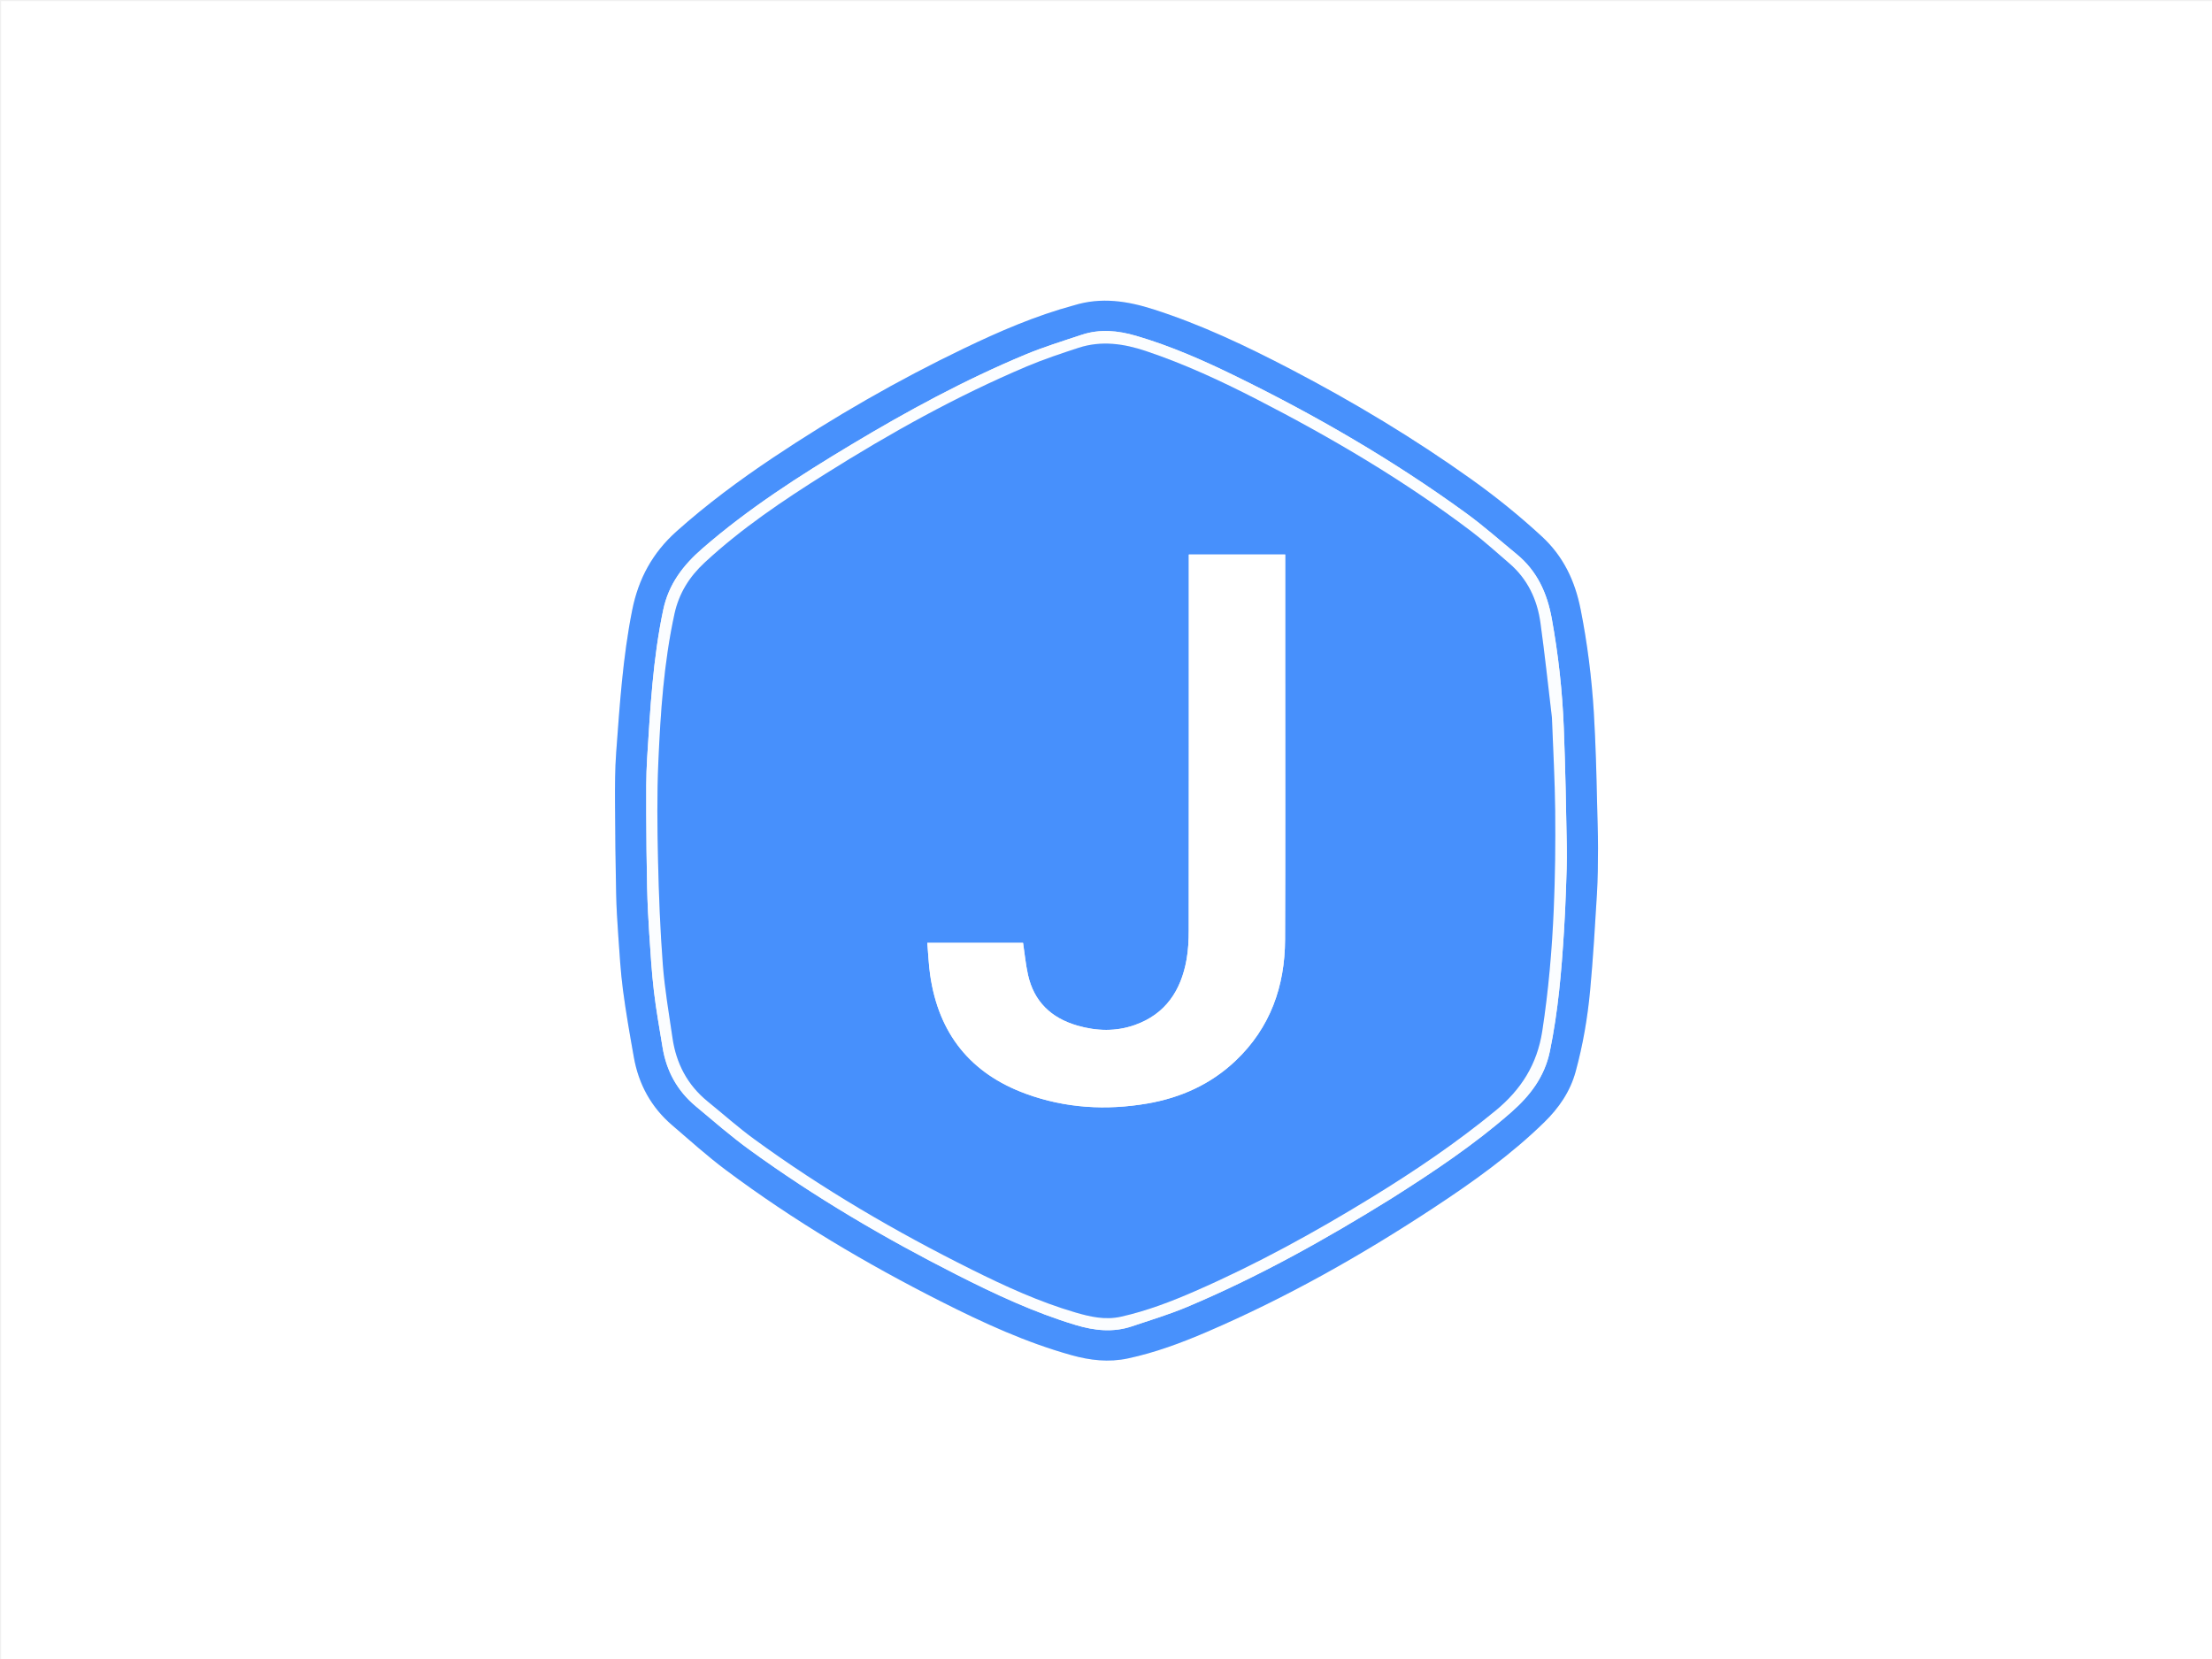
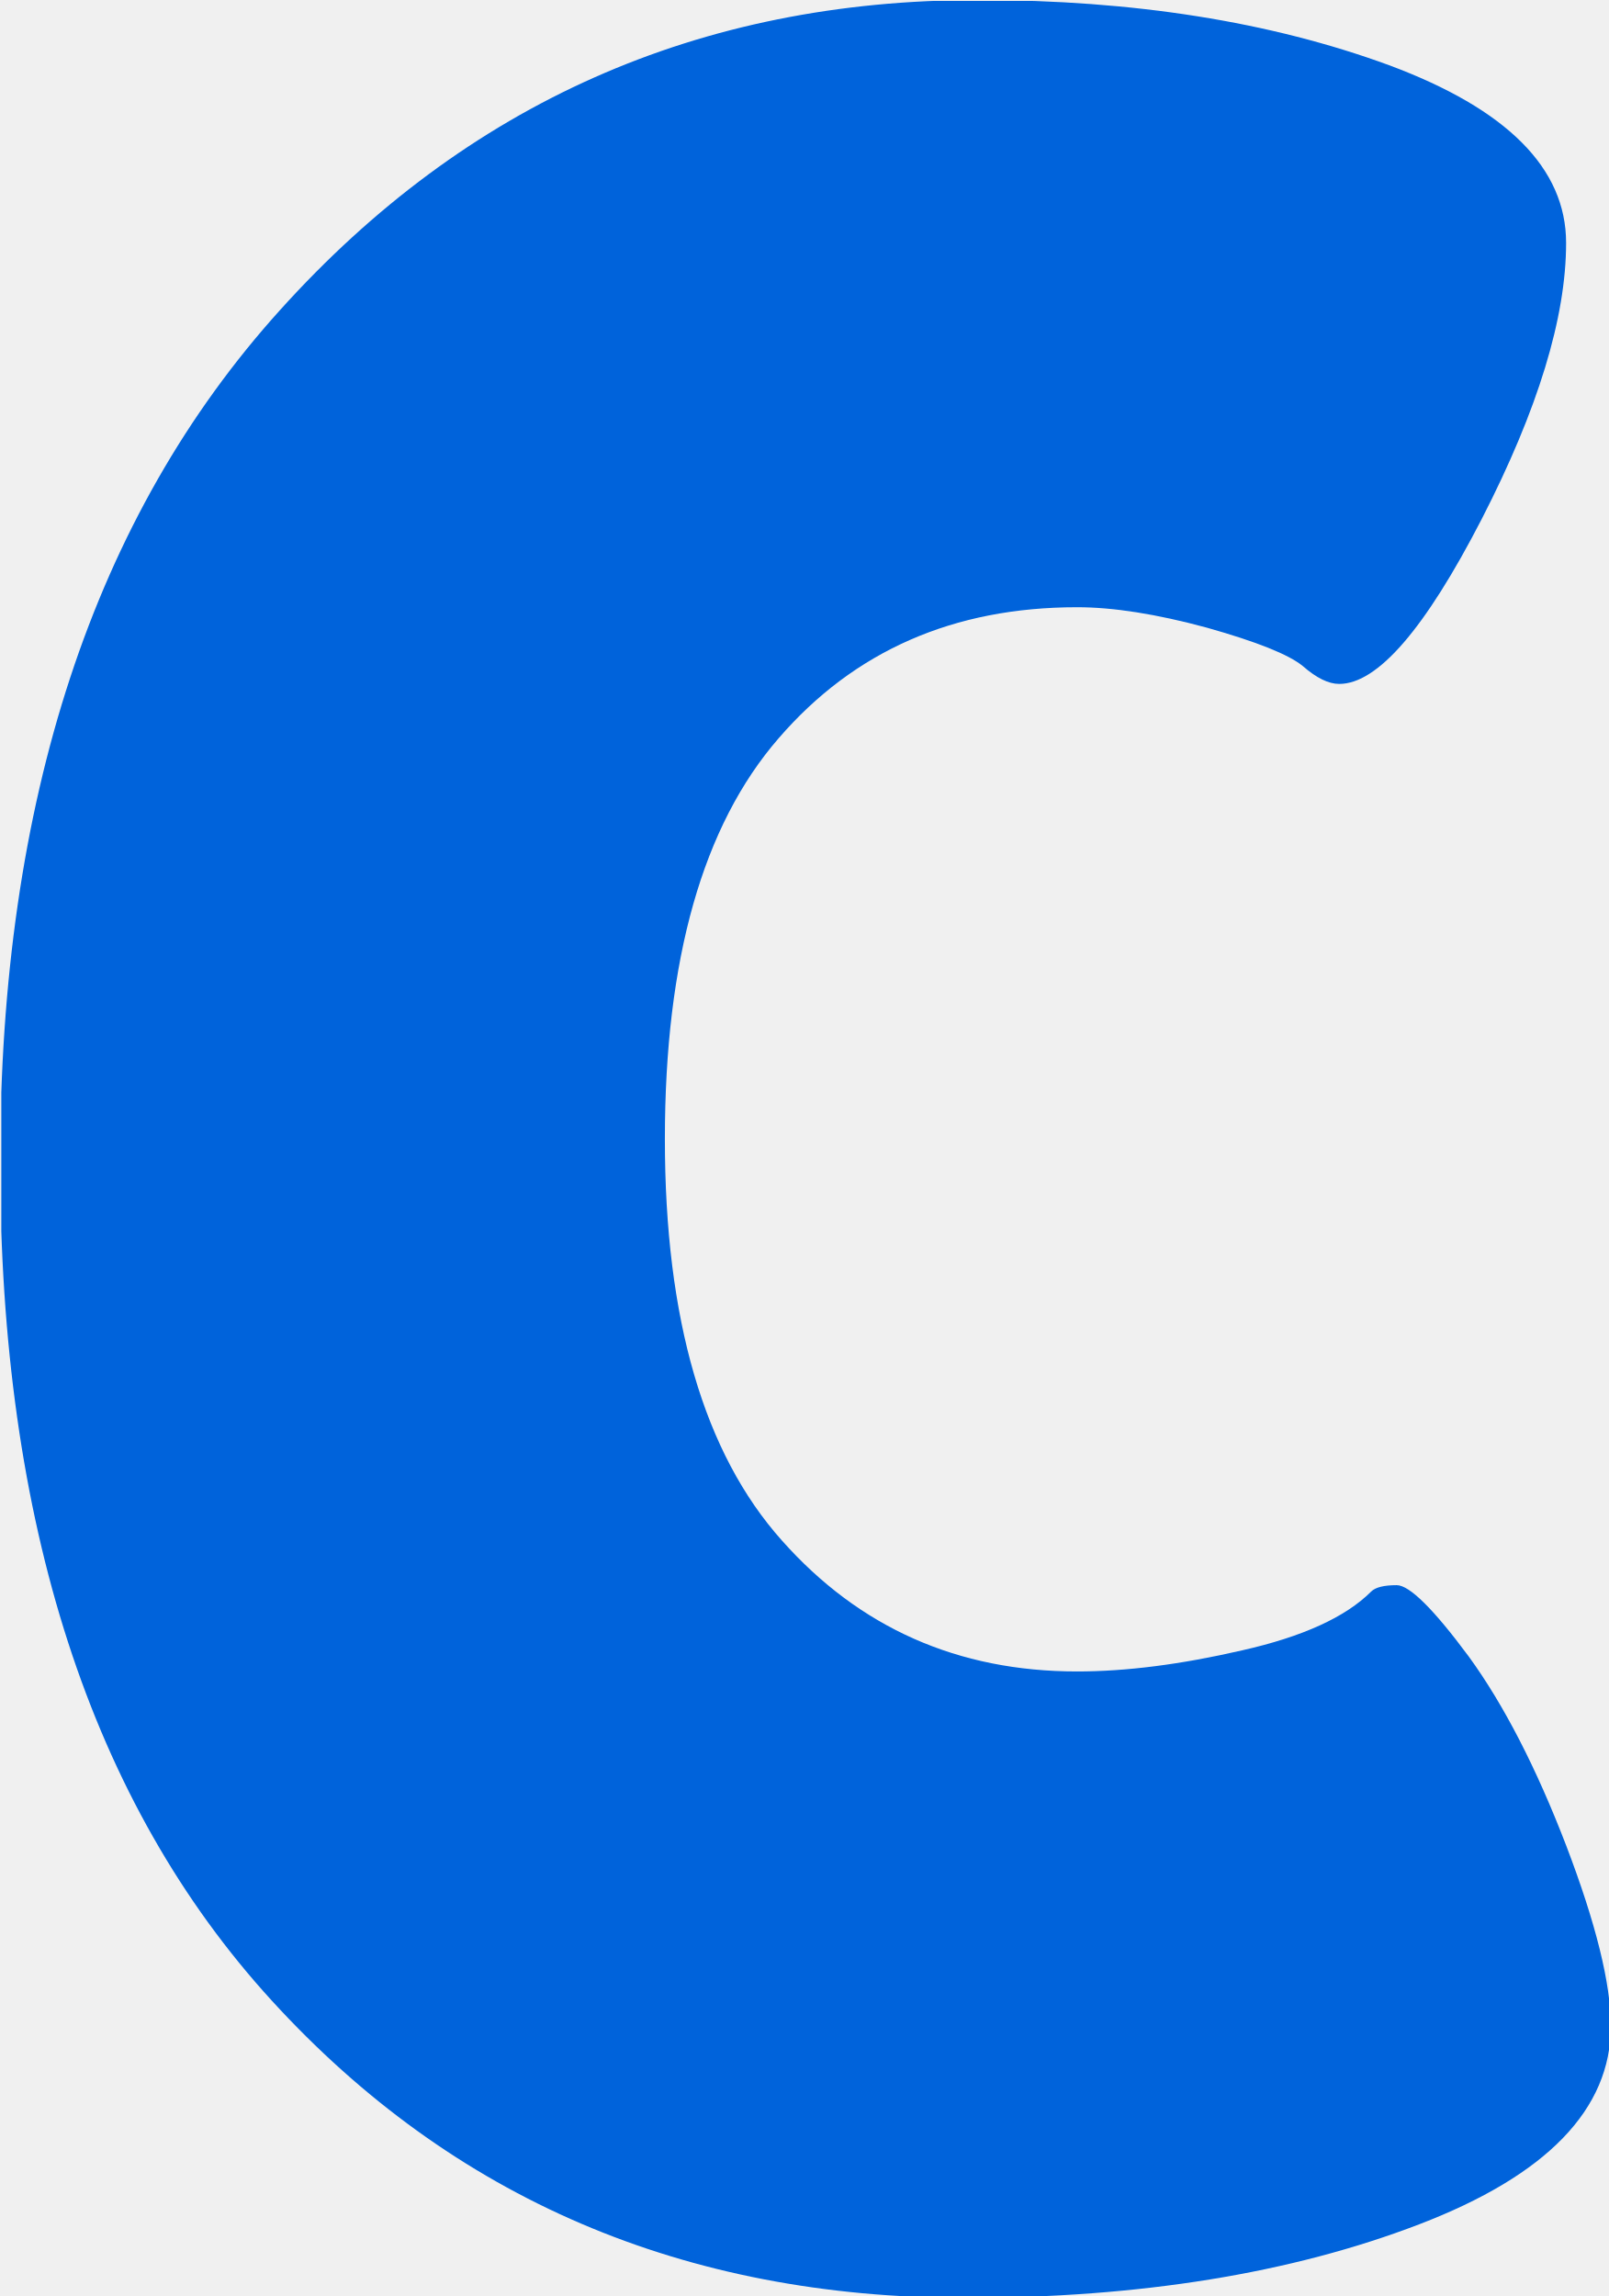
- <svg xmlns="http://www.w3.org/2000/svg" version="1.1" id="Layer_1" x="0px" y="0px" width="100%" viewBox="0 0 2000 1500" enable-background="new 0 0 2000 1500" xml:space="preserve">
-   <path fill="#FFFFFF" opacity="1" stroke="none" d=" M1354,1501   C902.667,1501 451.834,1501 1,1501   C1,1001 1,501.001 1,1.001   C667.666,1 1334.332,1 2000.999,1   C2000.999,500.999 2000.999,1000.999 2001,1500.999   C1785.5,1501 1570,1501 1354,1501  M970.659,276.13   C936.145,285.503 903.494,299.668 871.38,315.109   C811.565,343.868 754.167,376.898 698.995,413.772   C668.506,434.148 639.119,455.935 611.699,480.426   C590.056,499.758 577.308,523.131 571.619,551.568   C563.1,594.149 560.324,637.265 557.123,680.367   C556.004,695.429 556.016,710.599 556.067,725.718   C556.158,753.002 556.516,780.287 557.071,807.566   C557.331,820.342 558.105,833.119 559.01,845.869   C560.173,862.238 561.092,878.661 563.227,894.915   C565.911,915.343 569.489,935.665 573.102,955.958   C577.453,980.399 588.772,1001.142 607.72,1017.37   C623.775,1031.12 639.502,1045.356 656.411,1057.991   C717.53,1103.662 782.96,1142.424 850.983,1176.823   C889.023,1196.06 927.699,1213.872 968.968,1225.339   C985.705,1229.99 1002.461,1231.933 1019.738,1228.257   C1044.449,1222.998 1067.953,1214.239 1091.049,1204.318   C1163.161,1173.345 1231.207,1134.883 1296.667,1091.767   C1331.75,1068.66 1365.914,1044.307 1396.119,1014.844   C1409.479,1001.812 1419.685,987.057 1424.68,968.756   C1431.23,944.753 1435.413,920.323 1437.715,895.648   C1440.416,866.691 1442.133,837.636 1443.871,808.599   C1444.704,794.682 1444.851,780.709 1444.858,766.76   C1444.866,752.809 1444.331,738.857 1443.999,724.906   C1443.691,711.959 1443.44,699.009 1442.975,686.067   C1442.475,672.133 1441.952,658.195 1441.09,644.281   C1439.142,612.861 1435.264,581.698 1429.108,550.786   C1424.022,525.242 1413.625,503.092 1394.102,485.067   C1373.972,466.483 1352.769,449.348 1330.524,433.467   C1278.532,396.349 1223.898,363.518 1167.293,333.975   C1127.14,313.019 1086.305,293.564 1043.021,279.71   C1019.45,272.165 995.779,268.409 970.659,276.13  z" />
-   <path fill="#4891FC" opacity="1" stroke="none" d=" M971.062,276.05   C995.779,268.409 1019.45,272.165 1043.021,279.71   C1086.305,293.564 1127.14,313.019 1167.293,333.975   C1223.898,363.518 1278.532,396.349 1330.524,433.467   C1352.769,449.348 1373.972,466.483 1394.102,485.067   C1413.625,503.092 1424.022,525.242 1429.108,550.786   C1435.264,581.698 1439.142,612.861 1441.09,644.281   C1441.952,658.195 1442.475,672.133 1442.975,686.067   C1443.44,699.009 1443.691,711.959 1443.999,724.906   C1444.331,738.857 1444.866,752.809 1444.858,766.76   C1444.851,780.709 1444.704,794.682 1443.871,808.599   C1442.133,837.636 1440.416,866.691 1437.715,895.648   C1435.413,920.323 1431.23,944.753 1424.68,968.756   C1419.685,987.057 1409.479,1001.812 1396.119,1014.844   C1365.914,1044.307 1331.75,1068.66 1296.667,1091.767   C1231.207,1134.883 1163.161,1173.345 1091.049,1204.318   C1067.953,1214.239 1044.449,1222.998 1019.738,1228.257   C1002.461,1231.933 985.705,1229.99 968.968,1225.339   C927.699,1213.872 889.023,1196.06 850.983,1176.823   C782.96,1142.424 717.53,1103.662 656.411,1057.991   C639.502,1045.356 623.775,1031.12 607.72,1017.37   C588.772,1001.142 577.453,980.399 573.102,955.958   C569.489,935.665 565.911,915.343 563.227,894.915   C561.092,878.661 560.173,862.238 559.01,845.869   C558.105,833.119 557.331,820.342 557.071,807.566   C556.516,780.287 556.158,753.002 556.067,725.718   C556.016,710.599 556.004,695.429 557.123,680.367   C560.324,637.265 563.1,594.149 571.619,551.568   C577.308,523.131 590.056,499.758 611.699,480.426   C639.119,455.935 668.506,434.148 698.995,413.772   C754.167,376.898 811.565,343.868 871.38,315.109   C903.494,299.668 936.145,285.503 971.062,276.05  M1258.116,1083.594   C1295.717,1059.798 1332.704,1035.162 1366.261,1005.733   C1383.407,990.696 1396.552,973.689 1401.356,950.397   C1408.743,914.584 1411.832,878.389 1414.078,842.042   C1414.843,829.65 1415.441,817.244 1415.865,804.835   C1416.309,791.849 1416.883,778.845 1416.645,765.862   C1415.987,729.968 1415.335,694.066 1413.924,658.196   C1412.615,624.918 1408.986,591.847 1402.996,559.03   C1398.818,536.138 1389.726,516.194 1371.434,501.166   C1356.257,488.698 1341.533,475.595 1325.673,464.057   C1260.064,416.327 1190.114,375.772 1117.293,340.139   C1088.137,325.873 1058.472,312.781 1027.194,303.644   C1010.832,298.863 994.495,297.256 978.104,302.692   C960.917,308.392 943.544,313.746 926.857,320.703   C872.203,343.487 820.267,371.675 769.56,402.116   C722.547,430.339 676.452,459.924 634.925,496.055   C617.71,511.035 604.612,528.038 599.689,551.291   C590.314,595.579 587.955,640.523 585.122,685.442   C584.085,701.881 584.286,718.413 584.32,734.903   C584.365,757.394 584.623,779.888 585.114,802.374   C585.418,816.28 586.105,830.188 587.02,844.068   C588.167,861.472 589.218,878.908 591.246,896.221   C593.237,913.217 596.325,930.088 599.068,946.992   C602.538,968.376 612.383,986.309 629.045,1000.202   C645.026,1013.527 660.739,1027.273 677.55,1039.484   C736.82,1082.537 799.84,1119.504 865.129,1152.612   C899.872,1170.23 935.119,1186.73 972.578,1198.003   C989.485,1203.091 1006.386,1204.964 1023.434,1199.21   C1040.125,1193.576 1057.076,1188.502 1073.285,1181.688   C1137.595,1154.651 1198.309,1120.726 1258.116,1083.594  z" />
-   <path fill="#FBFDFF" opacity="1" stroke="none" d=" M1257.808,1083.788   C1198.309,1120.726 1137.595,1154.651 1073.285,1181.688   C1057.076,1188.502 1040.125,1193.576 1023.434,1199.21   C1006.386,1204.964 989.485,1203.091 972.578,1198.003   C935.119,1186.73 899.872,1170.23 865.129,1152.612   C799.84,1119.504 736.82,1082.537 677.55,1039.484   C660.739,1027.273 645.026,1013.527 629.045,1000.202   C612.383,986.309 602.538,968.376 599.068,946.992   C596.325,930.088 593.237,913.217 591.246,896.221   C589.218,878.908 588.167,861.472 587.02,844.068   C586.105,830.188 585.418,816.28 585.114,802.374   C584.623,779.888 584.365,757.394 584.32,734.903   C584.286,718.413 584.085,701.881 585.122,685.442   C587.955,640.523 590.314,595.579 599.689,551.291   C604.612,528.038 617.71,511.035 634.925,496.055   C676.452,459.924 722.547,430.339 769.56,402.116   C820.267,371.675 872.203,343.487 926.857,320.703   C943.544,313.746 960.917,308.392 978.104,302.692   C994.495,297.256 1010.832,298.863 1027.194,303.644   C1058.472,312.781 1088.137,325.873 1117.293,340.139   C1190.114,375.772 1260.064,416.327 1325.673,464.057   C1341.533,475.595 1356.257,488.698 1371.434,501.166   C1389.726,516.194 1398.818,536.138 1402.996,559.03   C1408.986,591.847 1412.615,624.918 1413.924,658.196   C1415.335,694.066 1415.987,729.968 1416.645,765.862   C1416.883,778.845 1416.309,791.849 1415.865,804.835   C1415.441,817.244 1414.843,829.65 1414.078,842.042   C1411.832,878.389 1408.743,914.584 1401.356,950.397   C1396.552,973.689 1383.407,990.696 1366.261,1005.733   C1332.704,1035.162 1295.717,1059.798 1257.808,1083.788  M1403.166,648.396   C1399.759,619.994 1396.741,591.537 1392.818,563.206   C1389.88,541.981 1381.102,523.372 1364.425,509.161   C1353.145,499.549 1342.214,489.466 1330.42,480.527   C1269.58,434.413 1204.036,395.86 1136.25,361.013   C1103.816,344.34 1070.77,329.026 1036.111,317.403   C1016.039,310.672 995.772,307.754 975.222,314.46   C959.423,319.616 943.59,324.877 928.302,331.343   C864.814,358.194 804.791,391.671 746.52,428.308   C708.149,452.432 670.547,477.668 637.141,508.637   C623.281,521.485 613.881,536.451 609.813,555.125   C600.187,599.315 597.2,644.228 595.238,689.176   C593.954,718.608 594.288,748.15 594.956,777.619   C595.671,809.126 596.899,840.661 599.295,872.077   C600.987,894.265 604.824,916.3 608.021,938.357   C611.375,961.494 621.511,981.016 639.886,995.922   C653.851,1007.249 667.298,1019.277 681.799,1029.867   C743.814,1075.154 809.943,1113.684 878.614,1147.901   C908.864,1162.973 939.575,1177.069 972.112,1186.608   C985.635,1190.572 999.159,1193.724 1013.688,1190.47   C1036.899,1185.271 1058.895,1176.844 1080.554,1167.389   C1135.893,1143.23 1188.688,1114.223 1240.106,1082.684   C1279.032,1058.808 1316.793,1033.297 1352.16,1004.233   C1375.33,985.192 1389.827,962.372 1394.463,932.211   C1400.08,895.663 1403.245,858.976 1404.837,822.145   C1406.117,792.537 1406.43,762.858 1406.139,733.221   C1405.864,705.252 1404.24,677.296 1403.166,648.396  z" />
-   <path fill="#4790FC" opacity="1" stroke="none" d=" M1403.187,648.865   C1404.24,677.296 1405.864,705.252 1406.139,733.221   C1406.43,762.858 1406.117,792.537 1404.837,822.145   C1403.245,858.976 1400.08,895.663 1394.463,932.211   C1389.827,962.372 1375.33,985.192 1352.16,1004.233   C1316.793,1033.297 1279.032,1058.808 1240.106,1082.684   C1188.688,1114.223 1135.893,1143.23 1080.554,1167.389   C1058.895,1176.844 1036.899,1185.271 1013.688,1190.47   C999.159,1193.724 985.635,1190.572 972.112,1186.608   C939.575,1177.069 908.864,1162.973 878.614,1147.901   C809.943,1113.684 743.814,1075.154 681.799,1029.867   C667.298,1019.277 653.851,1007.249 639.886,995.922   C621.511,981.016 611.375,961.494 608.021,938.357   C604.824,916.3 600.987,894.265 599.295,872.077   C596.899,840.661 595.671,809.126 594.956,777.619   C594.288,748.15 593.954,718.608 595.238,689.176   C597.2,644.228 600.187,599.315 609.813,555.125   C613.881,536.451 623.281,521.485 637.141,508.637   C670.547,477.668 708.149,452.432 746.52,428.308   C804.791,391.671 864.814,358.194 928.302,331.343   C943.59,324.877 959.423,319.616 975.222,314.46   C995.772,307.754 1016.039,310.672 1036.111,317.403   C1070.77,329.026 1103.816,344.34 1136.25,361.013   C1204.036,395.86 1269.58,434.413 1330.42,480.527   C1342.214,489.466 1353.145,499.549 1364.425,509.161   C1381.102,523.372 1389.88,541.981 1392.818,563.206   C1396.741,591.537 1399.759,619.994 1403.187,648.865  M1162.025,604.5   C1162.025,570.088 1162.025,535.676 1162.025,501.412   C1132.543,501.412 1103.82,501.412 1074.888,501.412   C1074.888,503.984 1074.889,506.145 1074.889,508.306   C1074.889,619.288 1074.932,730.27 1074.806,841.252   C1074.796,850.041 1074.374,858.965 1072.839,867.594   C1067.868,895.526 1053.914,916.905 1026.103,926.757   C1009.007,932.813 991.544,932.326 974.172,927.321   C950.416,920.476 934.781,905.606 929.407,881.131   C927.362,871.815 926.47,862.246 925.005,852.474   C896.855,852.474 868.136,852.474 838.435,852.474   C839.295,862.436 839.659,872.069 841.022,881.559   C848.623,934.466 877.405,970.627 927.678,988.988   C963.342,1002.014 1000.198,1004.144 1037.418,997.74   C1067.57,992.552 1094.722,980.359 1117.15,959.089   C1148.517,929.342 1161.739,891.84 1161.908,849.46   C1162.232,768.141 1162.016,686.82 1162.025,604.5  z" />
-   <path fill="#FFFFFF" opacity="1" stroke="none" d=" M1162.025,605   C1162.016,686.82 1162.232,768.141 1161.908,849.46   C1161.739,891.84 1148.517,929.342 1117.15,959.089   C1094.722,980.359 1067.57,992.552 1037.418,997.74   C1000.198,1004.144 963.342,1002.014 927.678,988.988   C877.405,970.627 848.623,934.466 841.022,881.559   C839.659,872.069 839.295,862.436 838.435,852.474   C868.136,852.474 896.855,852.474 925.005,852.474   C926.47,862.246 927.362,871.815 929.407,881.131   C934.781,905.606 950.416,920.476 974.172,927.321   C991.544,932.326 1009.007,932.813 1026.103,926.757   C1053.914,916.905 1067.868,895.526 1072.839,867.594   C1074.374,858.965 1074.796,850.041 1074.806,841.252   C1074.932,730.27 1074.889,619.288 1074.889,508.306   C1074.889,506.145 1074.888,503.984 1074.888,501.412   C1103.82,501.412 1132.543,501.412 1162.025,501.412   C1162.025,535.676 1162.025,570.088 1162.025,605  z" />
+ <svg xmlns="http://www.w3.org/2000/svg" version="1.1" width="2000" height="2855" viewBox="0 0 2000 2855">
+   <g transform="matrix(1,0,0,1,1.622356,1.15587)">
+     <svg viewBox="0 0 173 247" data-background-color="#ffffff" preserveAspectRatio="xMidYMid meet" height="2855" width="2000">
+       <g id="tight-bounds" transform="matrix(1,0,0,1,-0.1403338,-0.1)">
+         <svg viewBox="0 0 173.281 247.2" height="247.2" width="173.281">
+           <g>
+             <svg viewBox="0 0 173.281 247.2" height="247.2" width="173.281">
+               <g>
+                 <svg viewBox="0 0 173.281 247.2" height="247.2" width="173.281">
+                   <g>
+                     <svg viewBox="0 0 173.281 247.2" height="247.2" width="173.281">
+                       <g>
+                         <svg viewBox="0 0 173.281 247.2" height="247.2" width="173.281">
+                           <g id="textblocktransform">
+                             <svg viewBox="0 0 173.281 247.2" height="247.2" width="173.281" id="textblock">
+                               <g>
+                                 <svg viewBox="0 0 173.281 247.2" height="247.2" width="173.281">
+                                   <g transform="matrix(1,0,0,1,0,0)">
+                                     <svg width="173.281" viewBox="1.5 -35.45 25.2 35.95" height="247.2" data-palette-color="#0063db">
+                                       <path d="M16.8-35.45Q20.45-35.45 23.23-34.43 26-33.4 26-31.65 26-29.9 24.68-27.33 23.35-24.75 22.45-24.75L22.45-24.75Q22.2-24.75 21.88-25.03 21.55-25.3 20.38-25.63 19.2-25.95 18.35-25.95L18.35-25.95Q15.45-25.95 13.68-23.9 11.9-21.85 11.9-17.63 11.9-13.4 13.73-11.35 15.55-9.3 18.35-9.3L18.35-9.3Q19.5-9.3 20.93-9.63 22.35-9.95 22.95-10.55L22.95-10.55Q23.05-10.65 23.35-10.65 23.65-10.65 24.48-9.53 25.3-8.4 26-6.58 26.7-4.75 26.7-3.75L26.7-3.75Q26.7-1.8 23.7-0.65 20.7 0.5 16.6 0.5L16.6 0.5Q10 0.5 5.75-4.15 1.5-8.8 1.5-17.28 1.5-25.75 5.88-30.6 10.25-35.45 16.8-35.45L16.8-35.45Z" opacity="1" transform="matrix(1,0,0,1,0,0)" fill="#0063db" class="wordmark-text-0" data-fill-palette-color="primary" id="text-0" />
+                                     </svg>
+                                   </g>
+                                 </svg>
+                               </g>
+                             </svg>
+                           </g>
+                         </svg>
+                       </g>
+                       <g />
+                     </svg>
+                   </g>
+                 </svg>
+               </g>
+             </svg>
+           </g>
+           <defs />
+         </svg>
+         <rect width="173.281" height="247.2" fill="none" stroke="none" visibility="hidden" />
+       </g>
+     </svg>
+   </g>
</svg>
